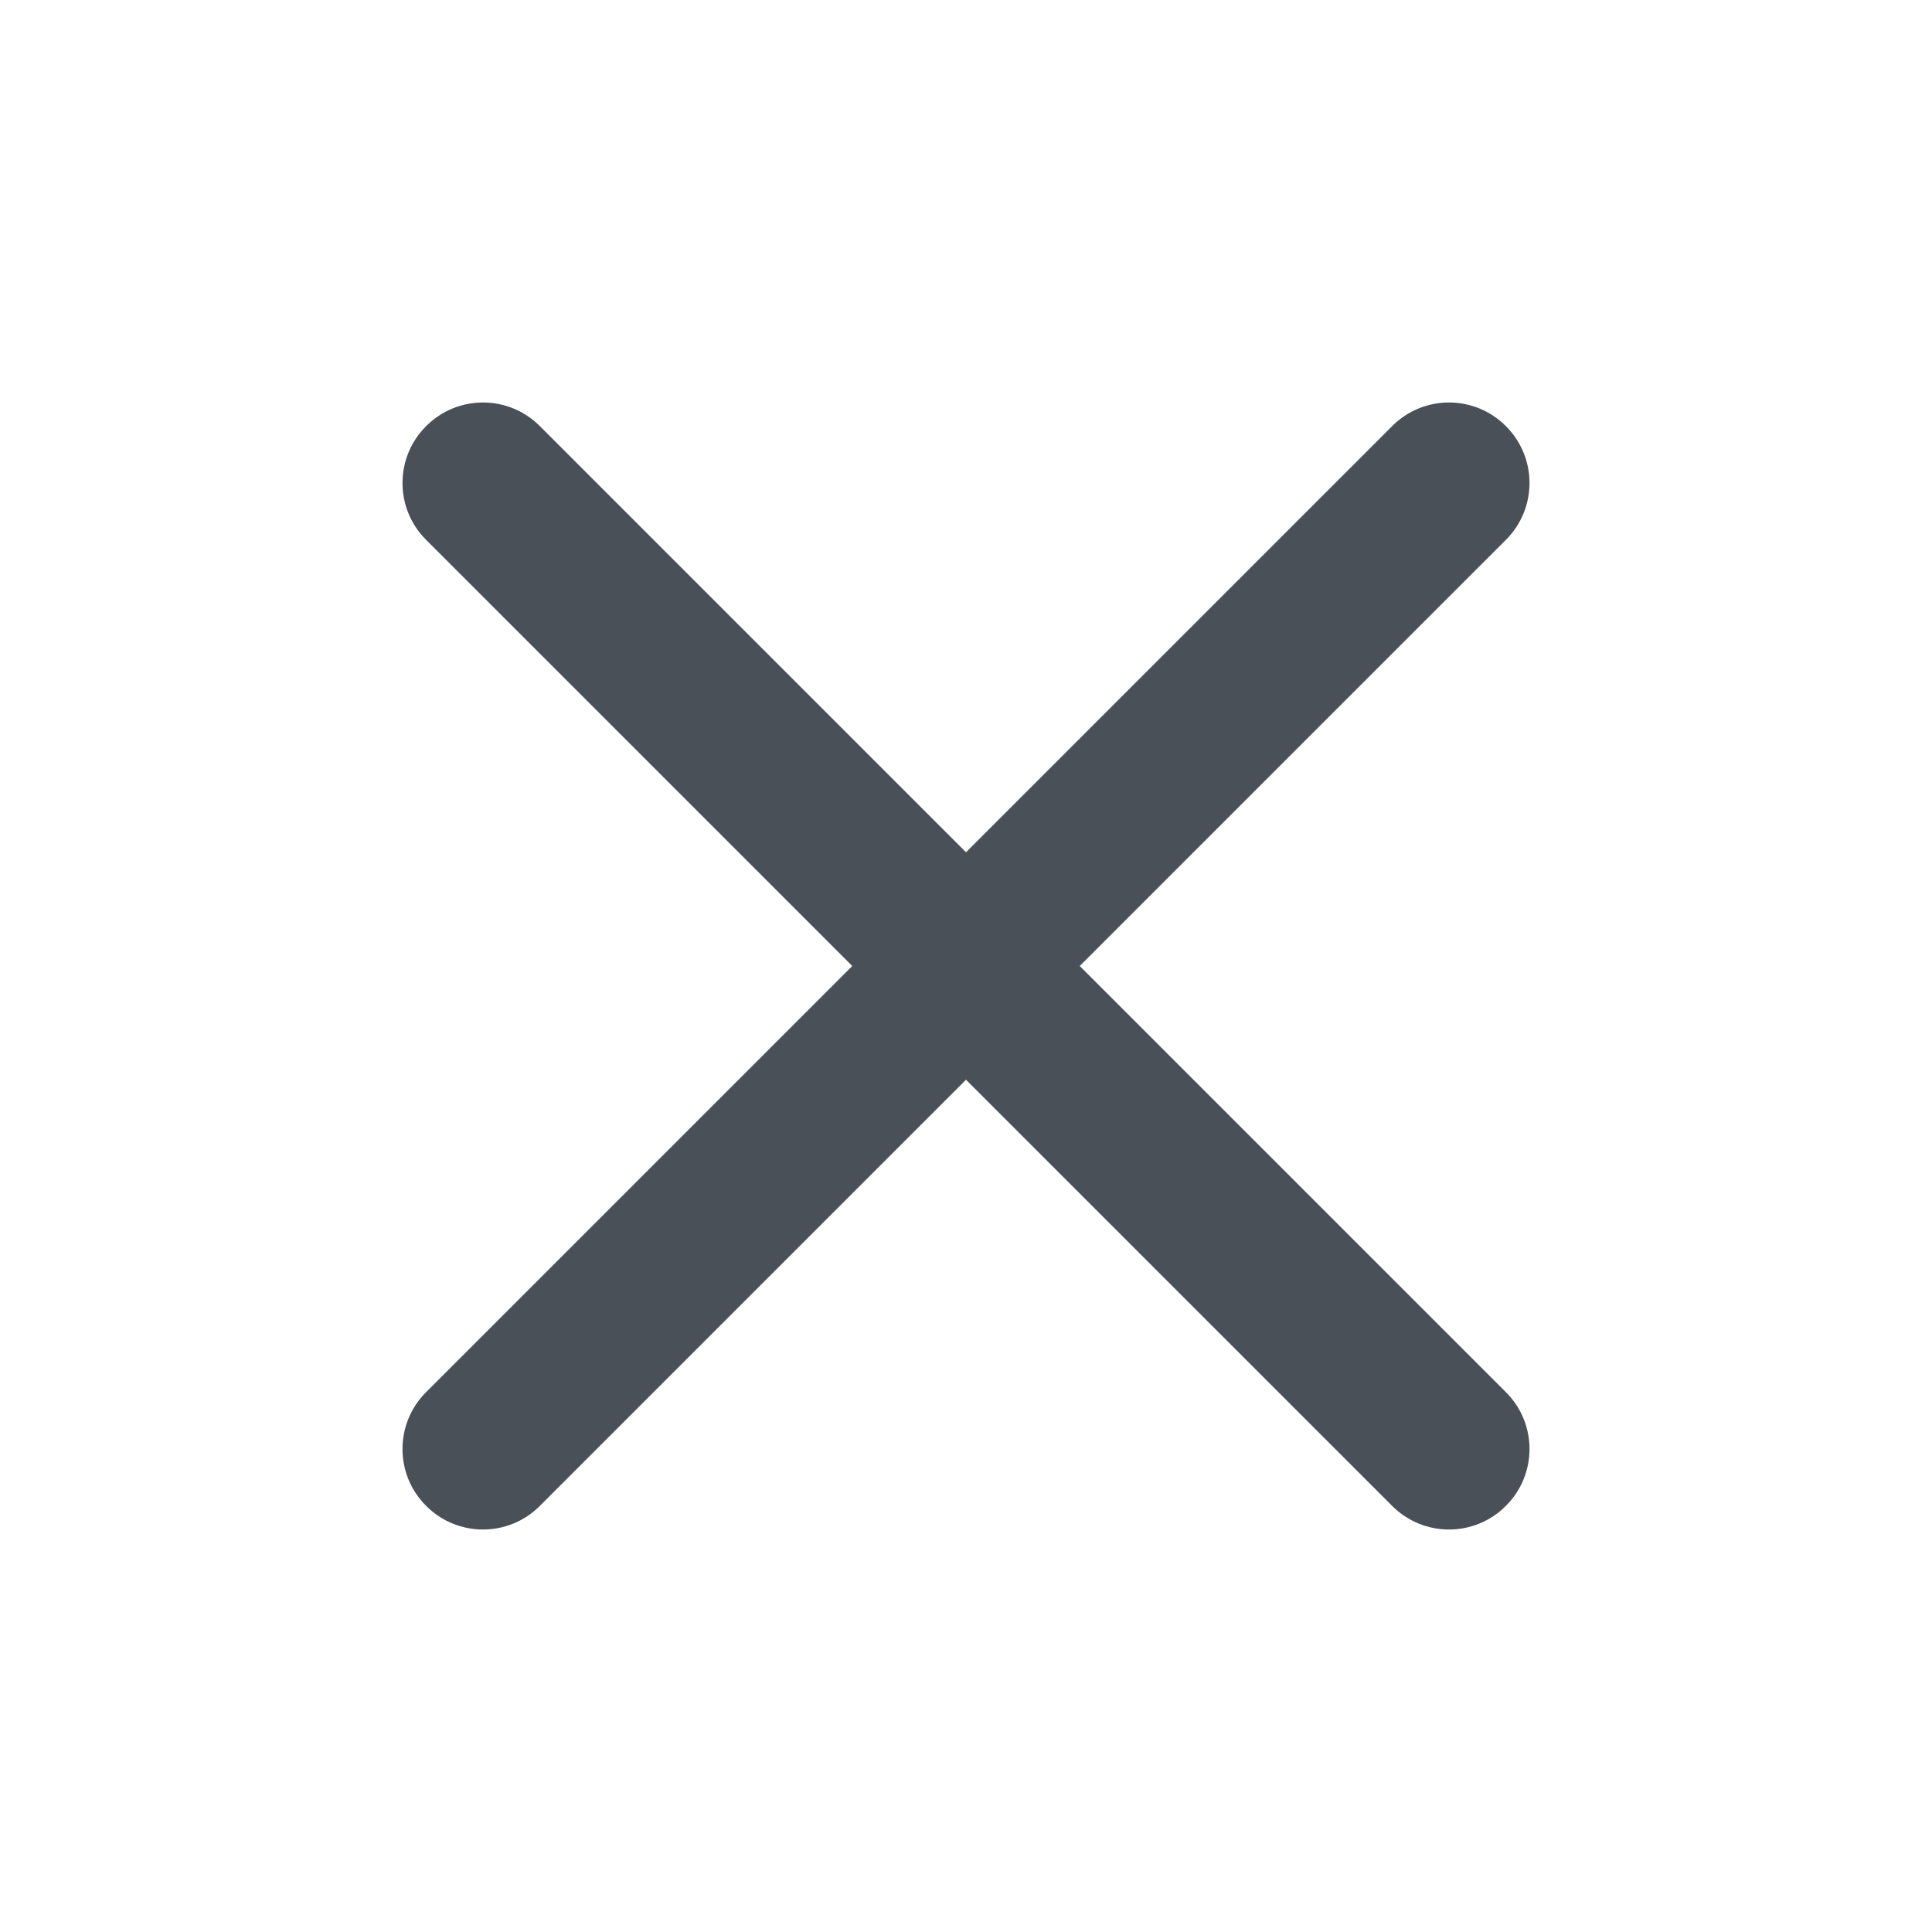
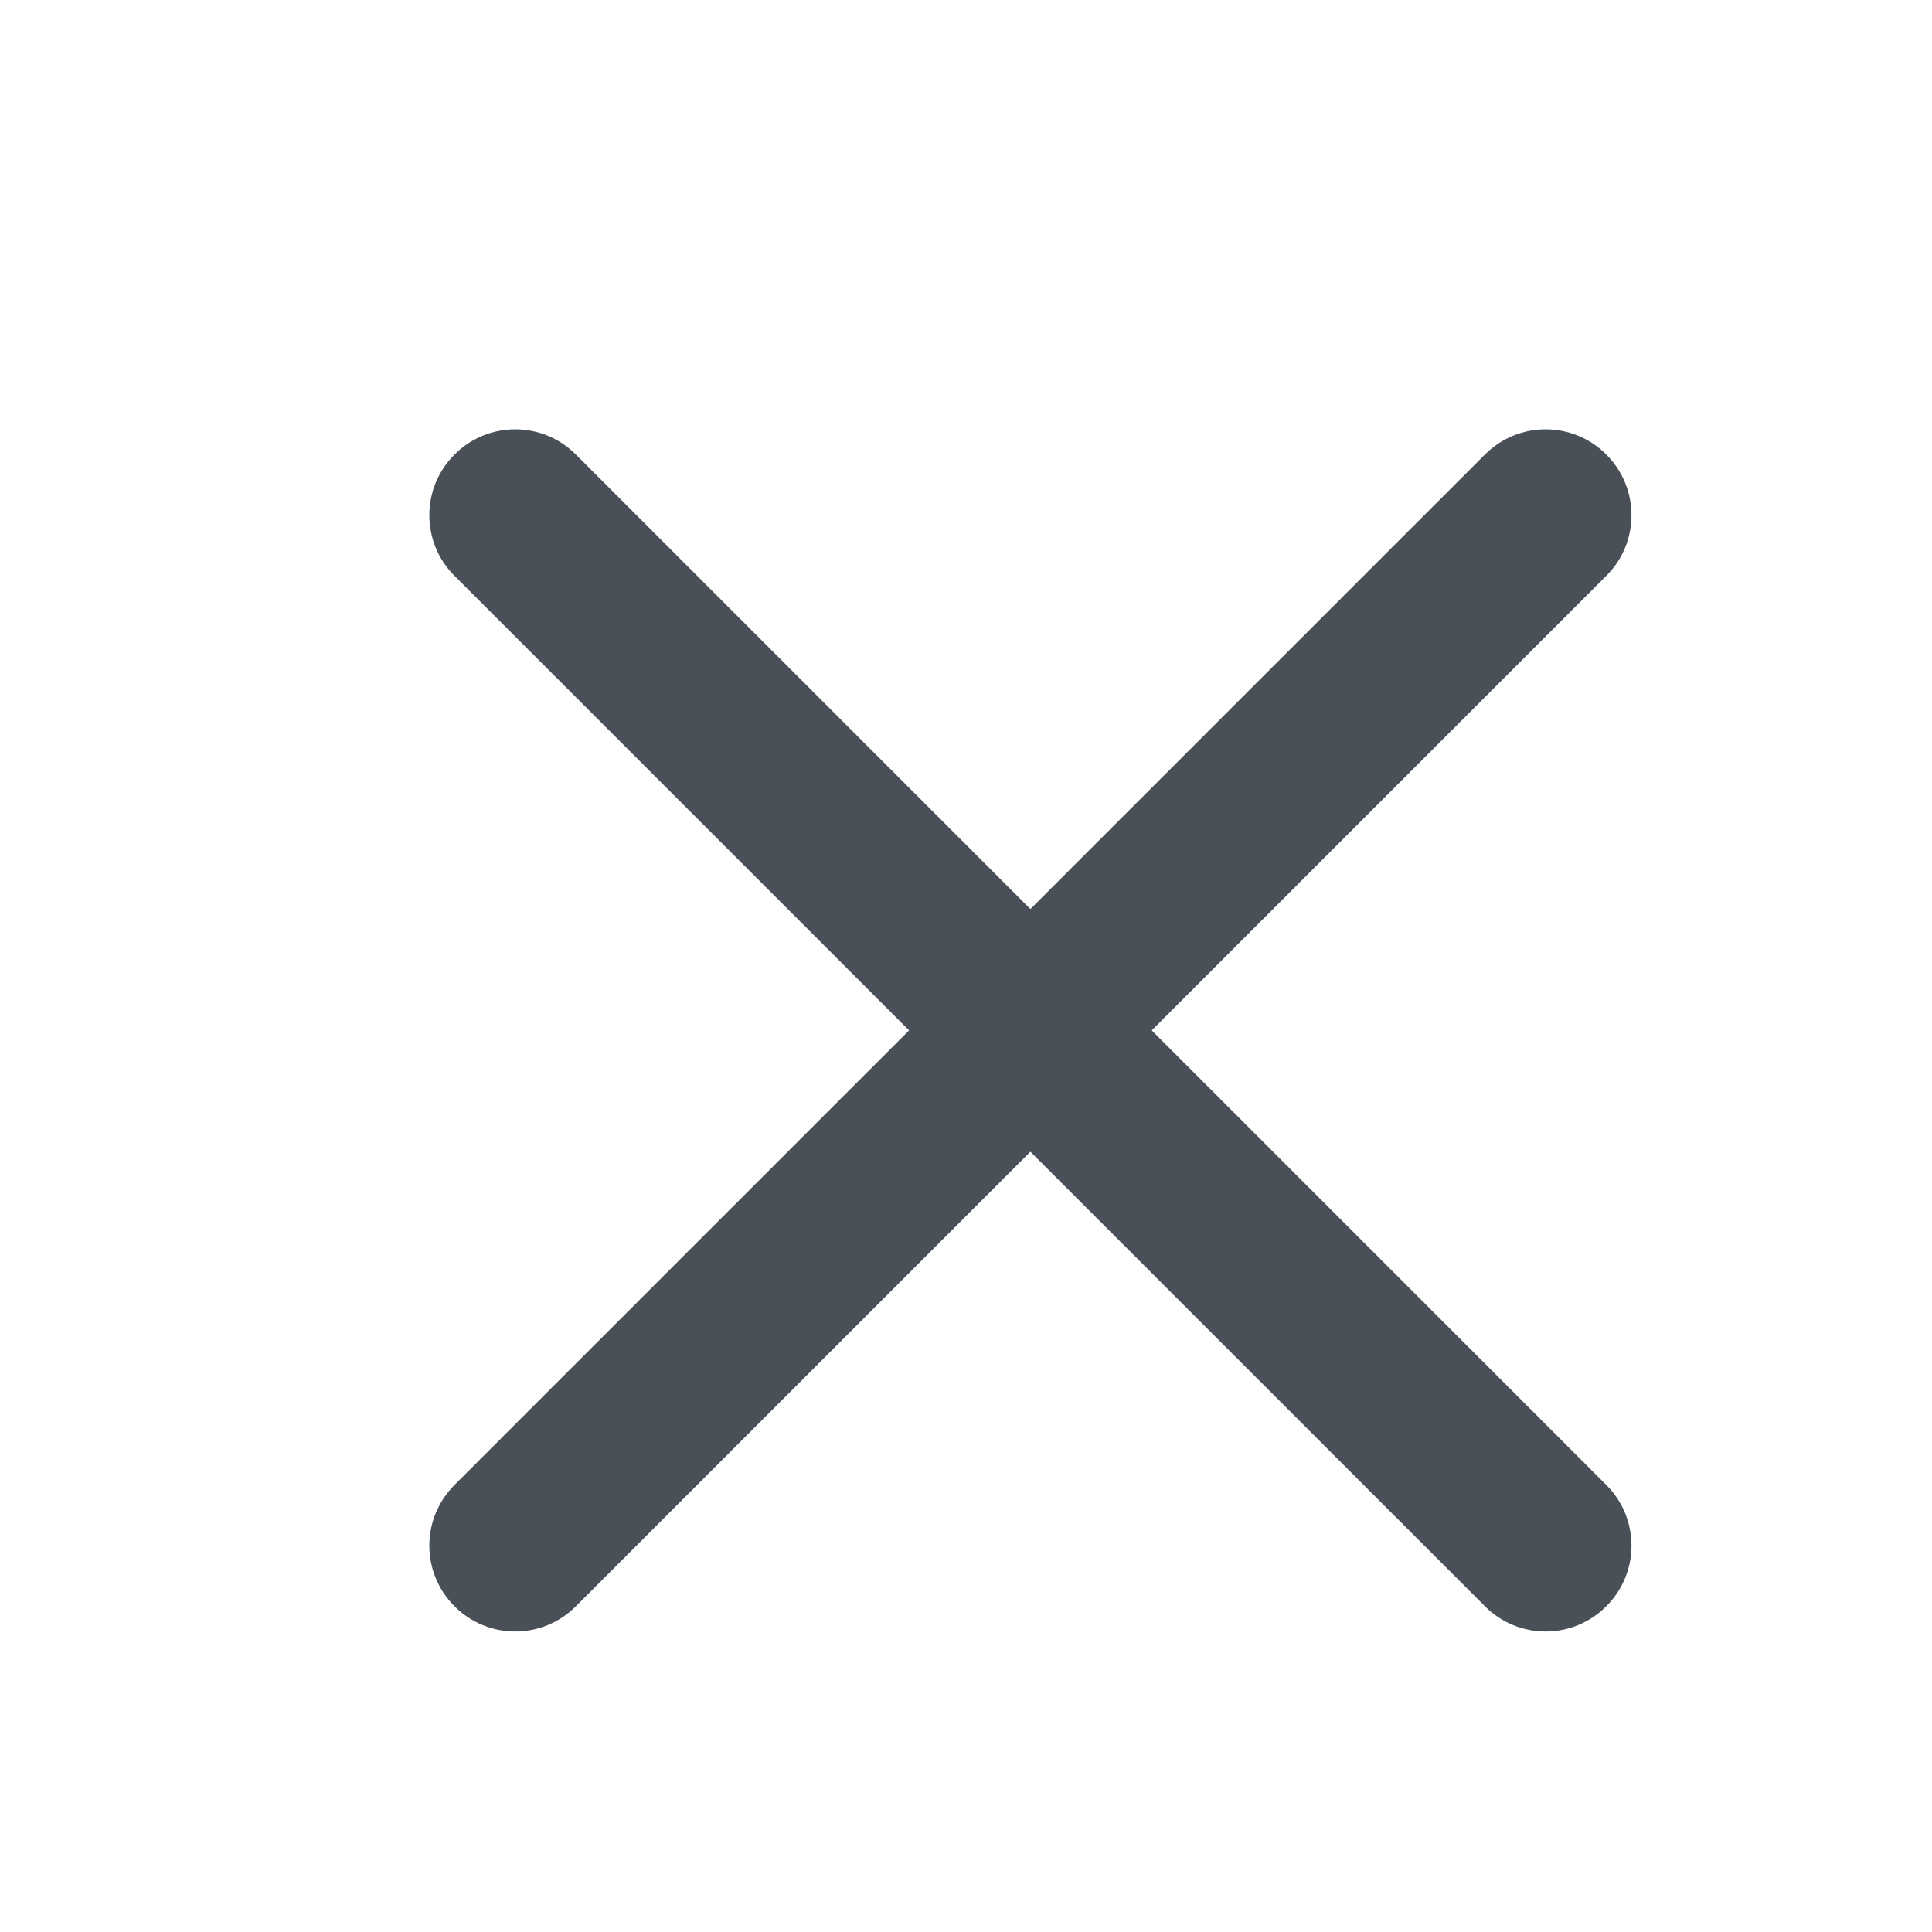
- <svg xmlns="http://www.w3.org/2000/svg" width="16" height="16" viewBox="0 0 16 16" fill="none">
+ <svg xmlns="http://www.w3.org/2000/svg" width="15" height="15" viewBox="0 0 15 15" fill="none">
  <path fill-rule="evenodd" clip-rule="evenodd" d="M12.471 3.529C12.732 3.789 12.732 4.211 12.471 4.471L4.471 12.471C4.211 12.732 3.789 12.732 3.529 12.471C3.268 12.211 3.268 11.789 3.529 11.529L11.529 3.529C11.789 3.268 12.211 3.268 12.471 3.529Z" fill="#495057" />
  <path fill-rule="evenodd" clip-rule="evenodd" d="M3.529 3.529C3.789 3.268 4.211 3.268 4.471 3.529L12.471 11.529C12.732 11.789 12.732 12.211 12.471 12.471C12.211 12.732 11.789 12.732 11.529 12.471L3.529 4.471C3.268 4.211 3.268 3.789 3.529 3.529Z" fill="#495057" />
</svg>
